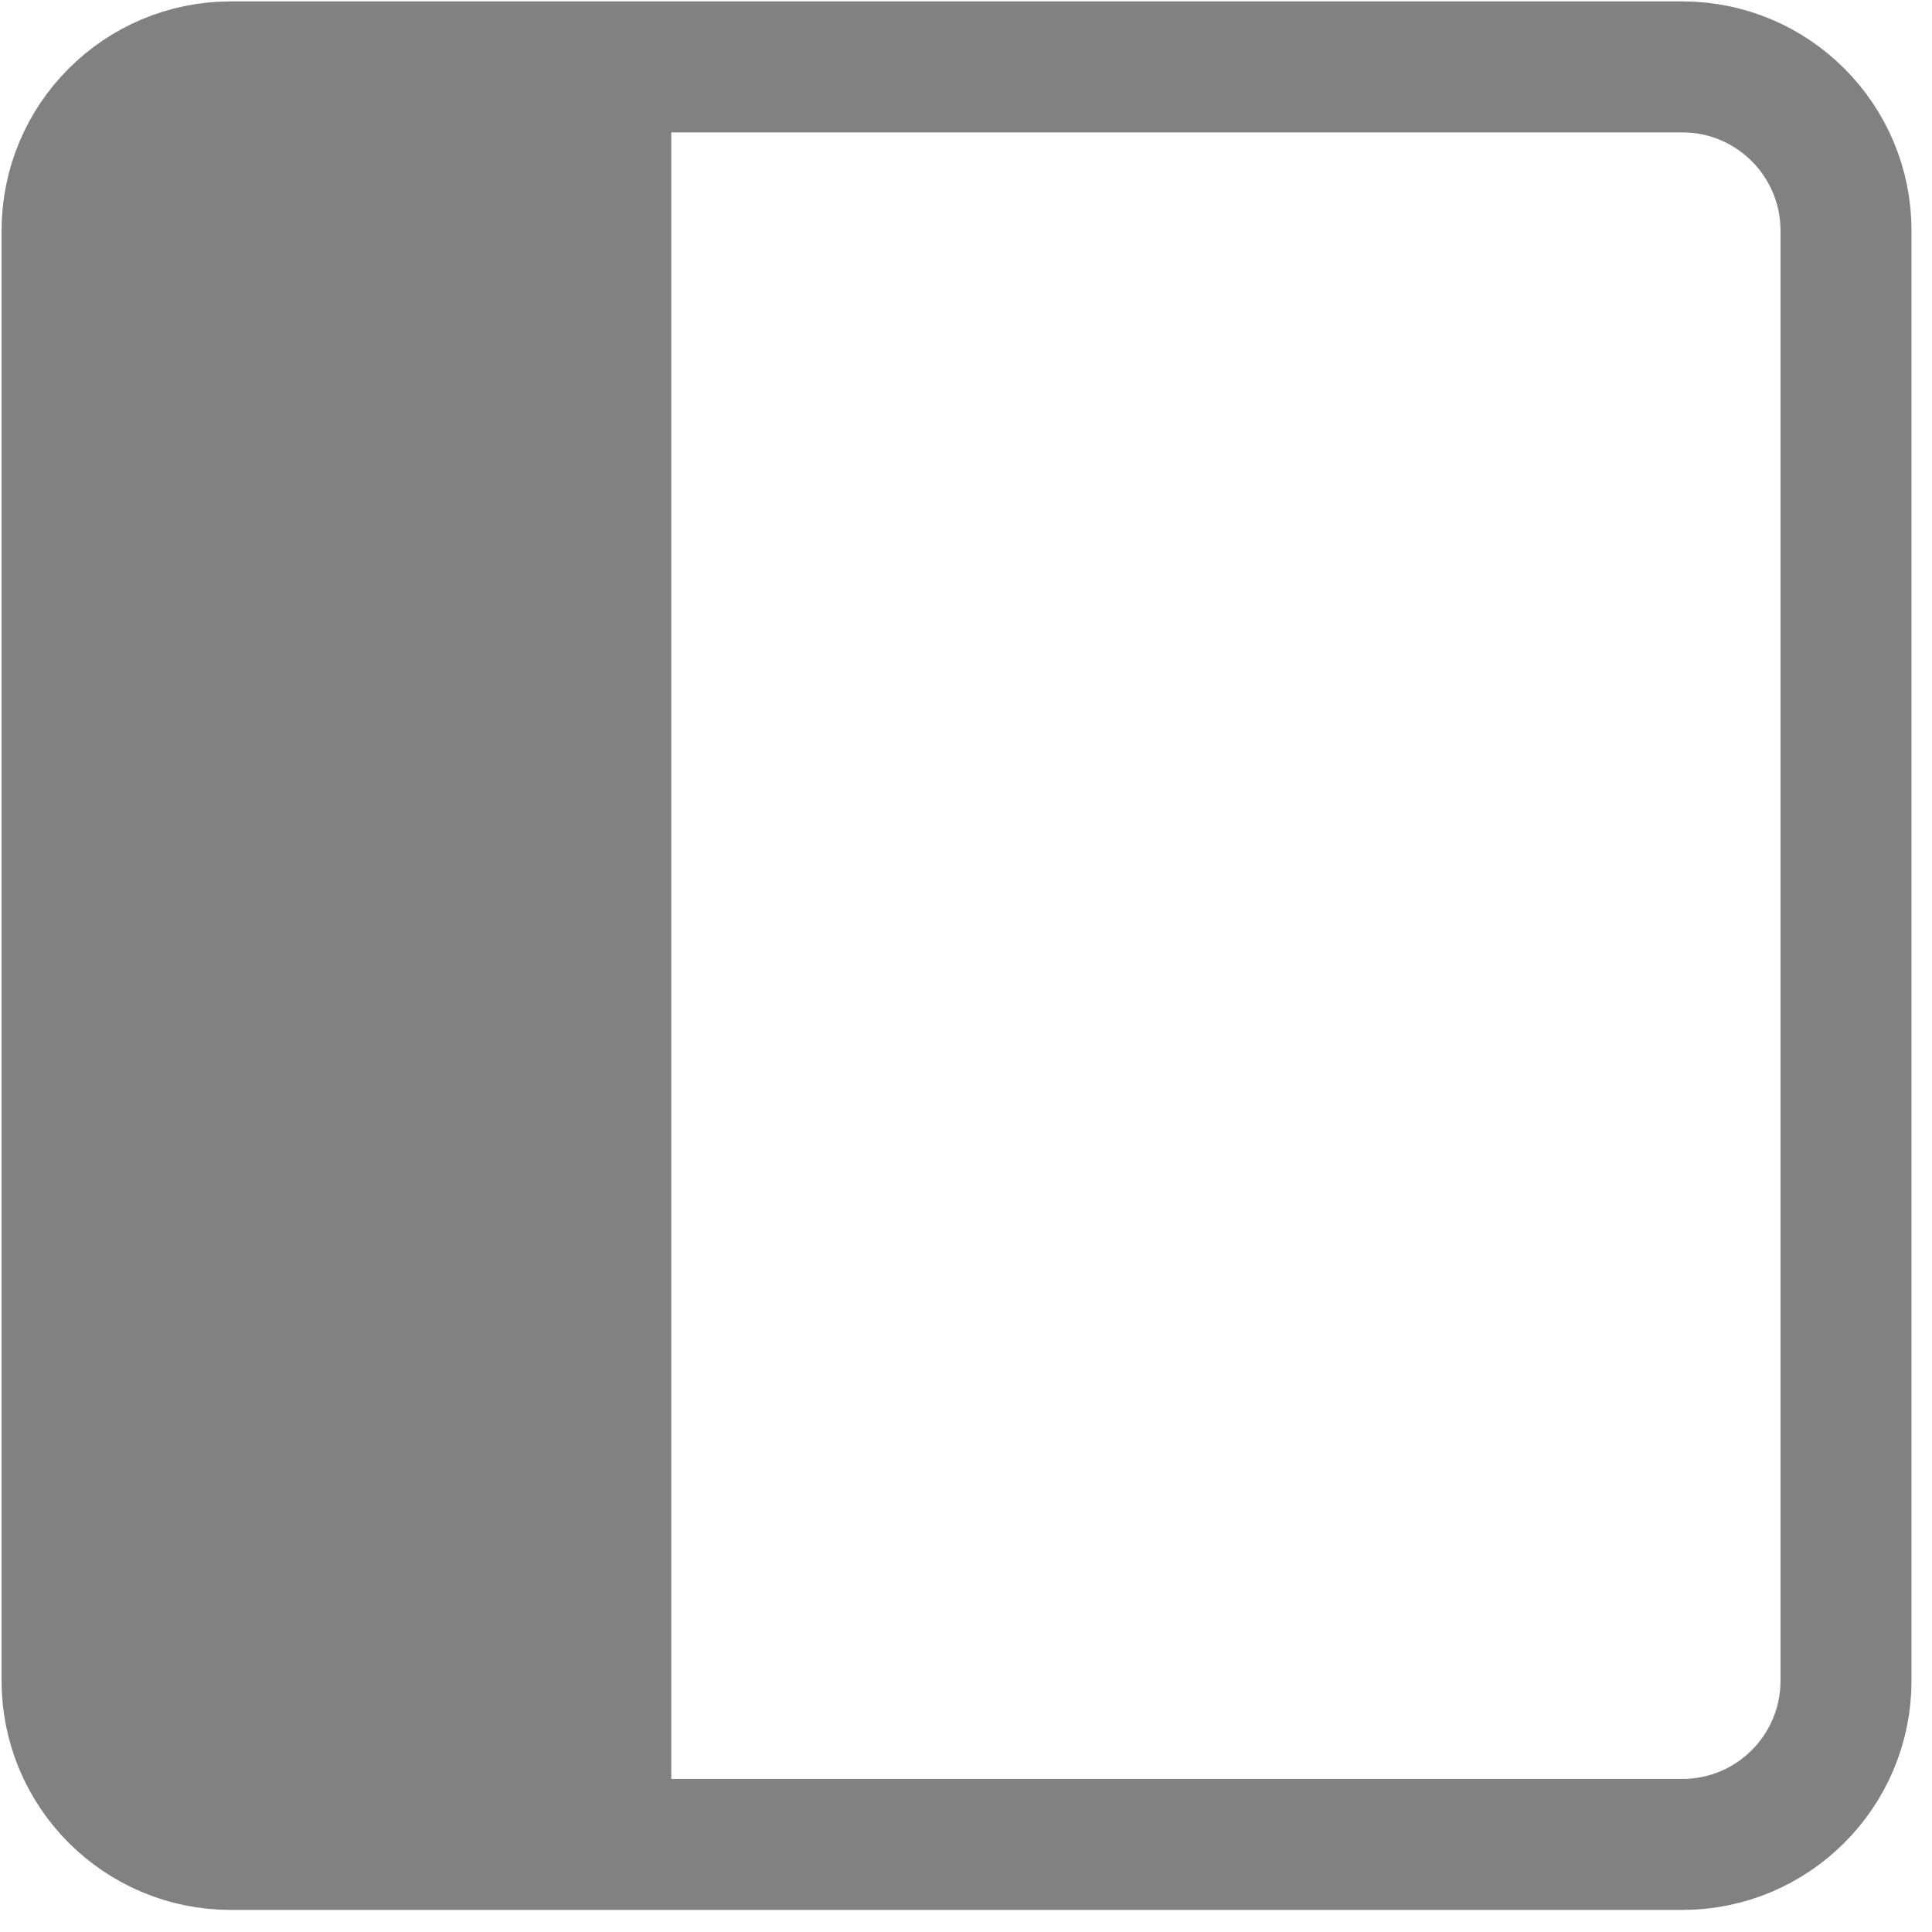
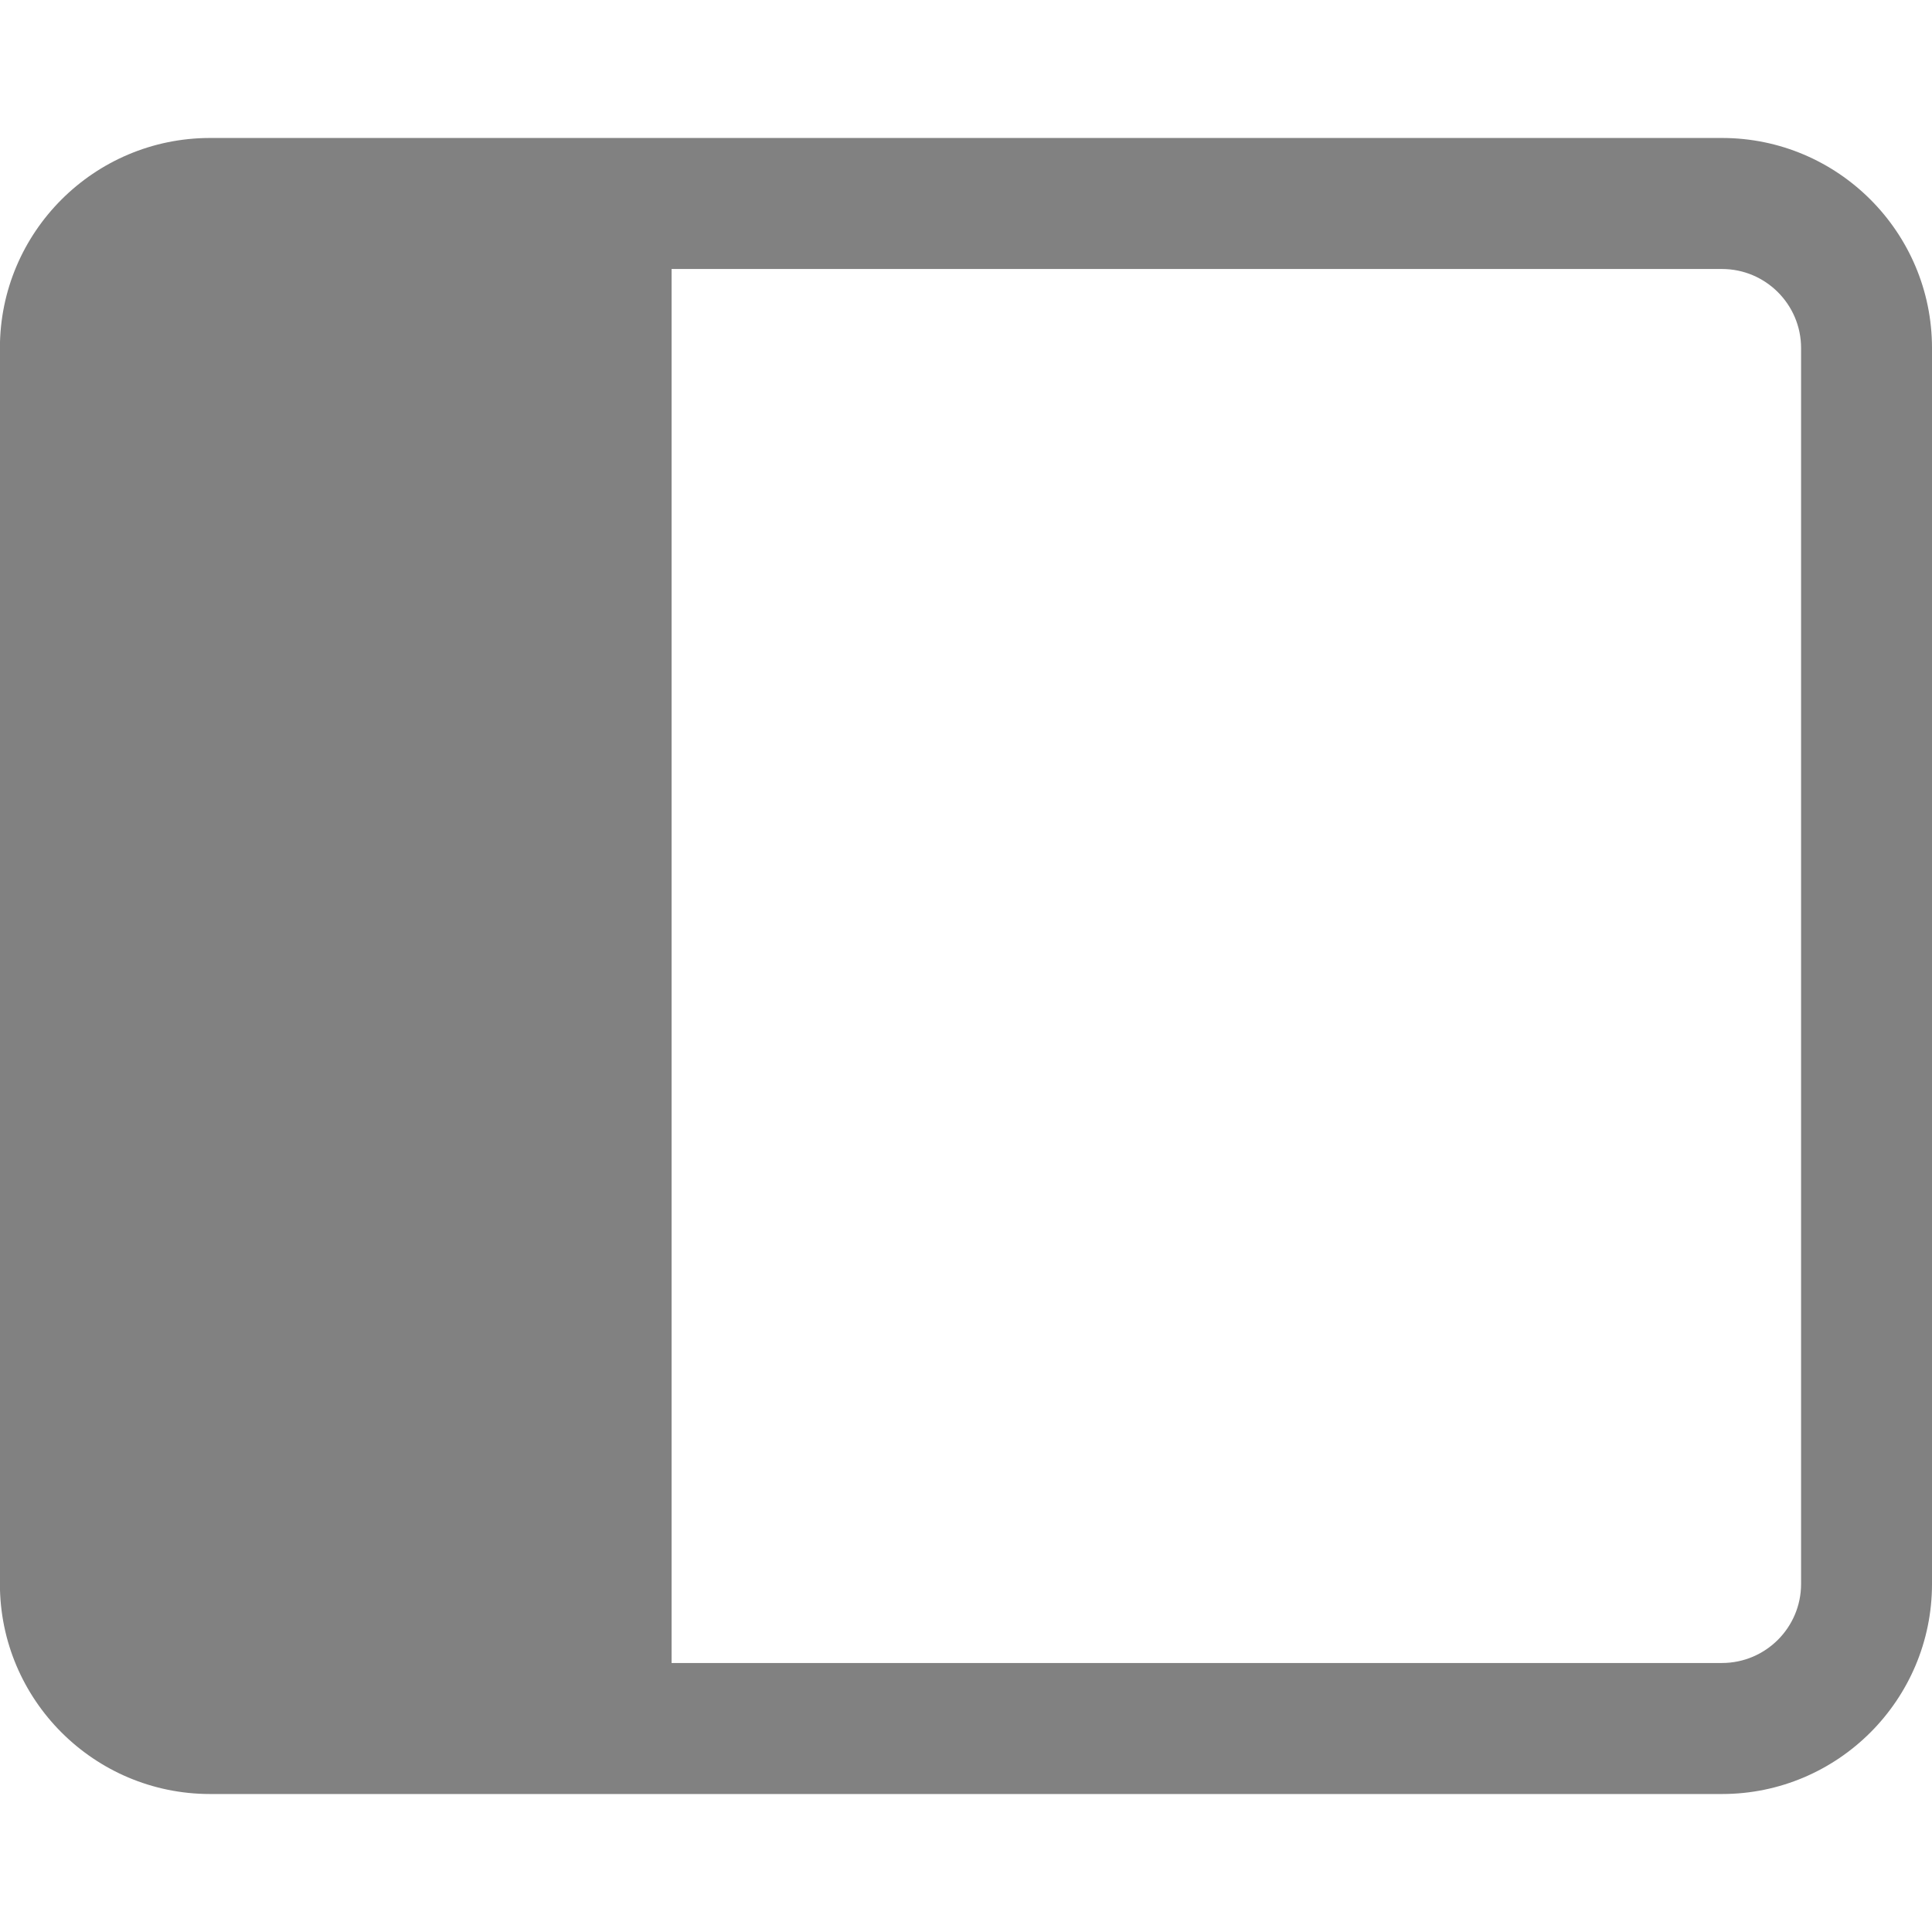
- <svg xmlns="http://www.w3.org/2000/svg" width="100%" height="100%" viewBox="0 0 59 59" version="1.1" xml:space="preserve" style="fill-rule:evenodd;clip-rule:evenodd;">
-   <rect id="icon-sidebar-show-left" x="0" y="0" width="58.333" height="58.333" style="fill:none;" />
-   <clipPath id="_clip1">
-     <rect x="2.048" y="2.043" width="54.326" height="54.283" rx="5" ry="5" />
-   </clipPath>
-   <g clip-path="url(#_clip1)">
-     <g id="Ebene-1">
-       <rect id="fill-panel" x="0" y="0" width="20.5" height="59" style="fill:#818181;" />
-     </g>
+ <svg xmlns="http://www.w3.org/2000/svg" width="100%" height="100%" viewBox="0 0 59 59" version="1.1" xml:space="preserve" style="fill-rule:evenodd;clip-rule:evenodd;stroke-linejoin:round;stroke-miterlimit:2;">
+   <g transform="matrix(9.43048e-17,1.54011,-5.36684,3.28624e-16,203.336,-4.48196)">
+     <path d="M38.483,28.089L38.483,36.692C38.483,37.352 36.616,37.888 34.317,37.888L9.812,37.888C7.513,37.888 5.646,37.352 5.646,36.692L5.646,28.089C5.646,27.43 7.513,26.894 9.812,26.894L34.317,26.894C36.616,26.894 38.483,27.43 38.483,28.089ZM35.885,28.089C35.885,27.841 35.183,27.639 34.317,27.639L9.812,27.639C8.946,27.639 8.244,27.841 8.244,28.089L8.244,34.066L35.885,34.066L35.885,28.089Z" style="fill:rgb(129,129,129);" />
  </g>
-   <rect id="rect833-6-3-1-6" x="2.048" y="2.043" width="54.326" height="54.283" rx="5" ry="5" style="fill:none;stroke:#818181;stroke-width:4px;" />
</svg>
